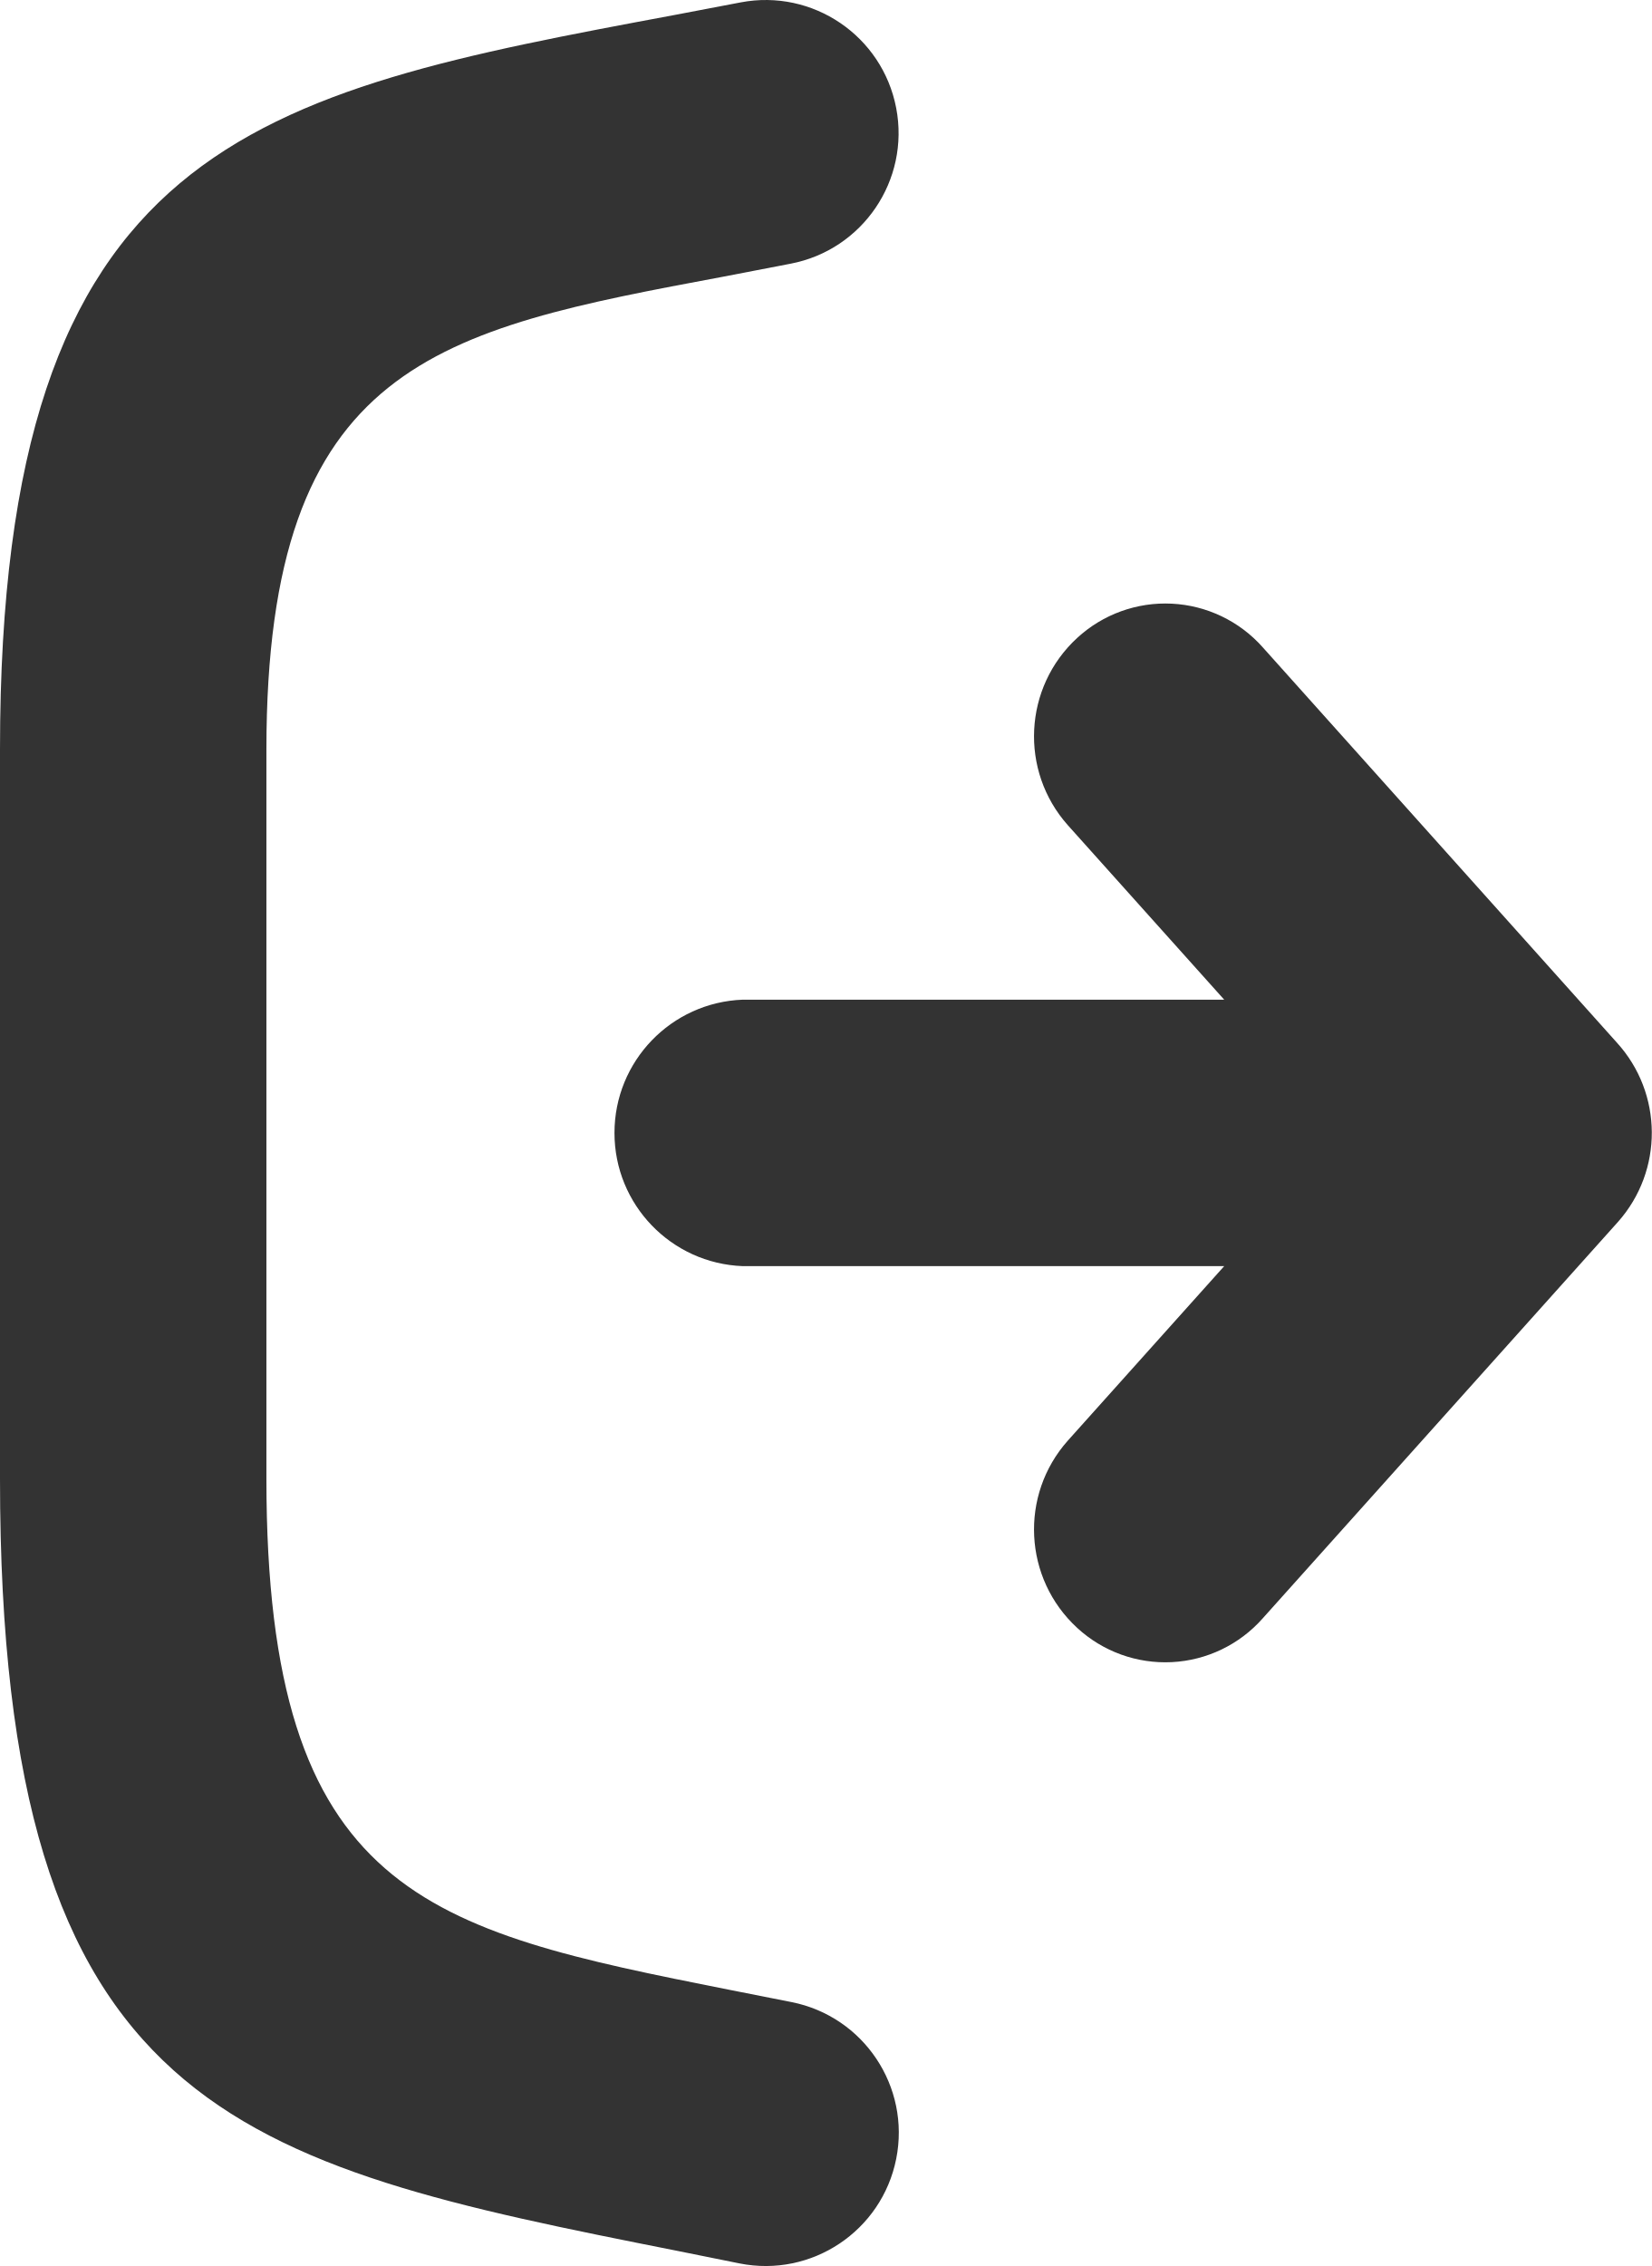
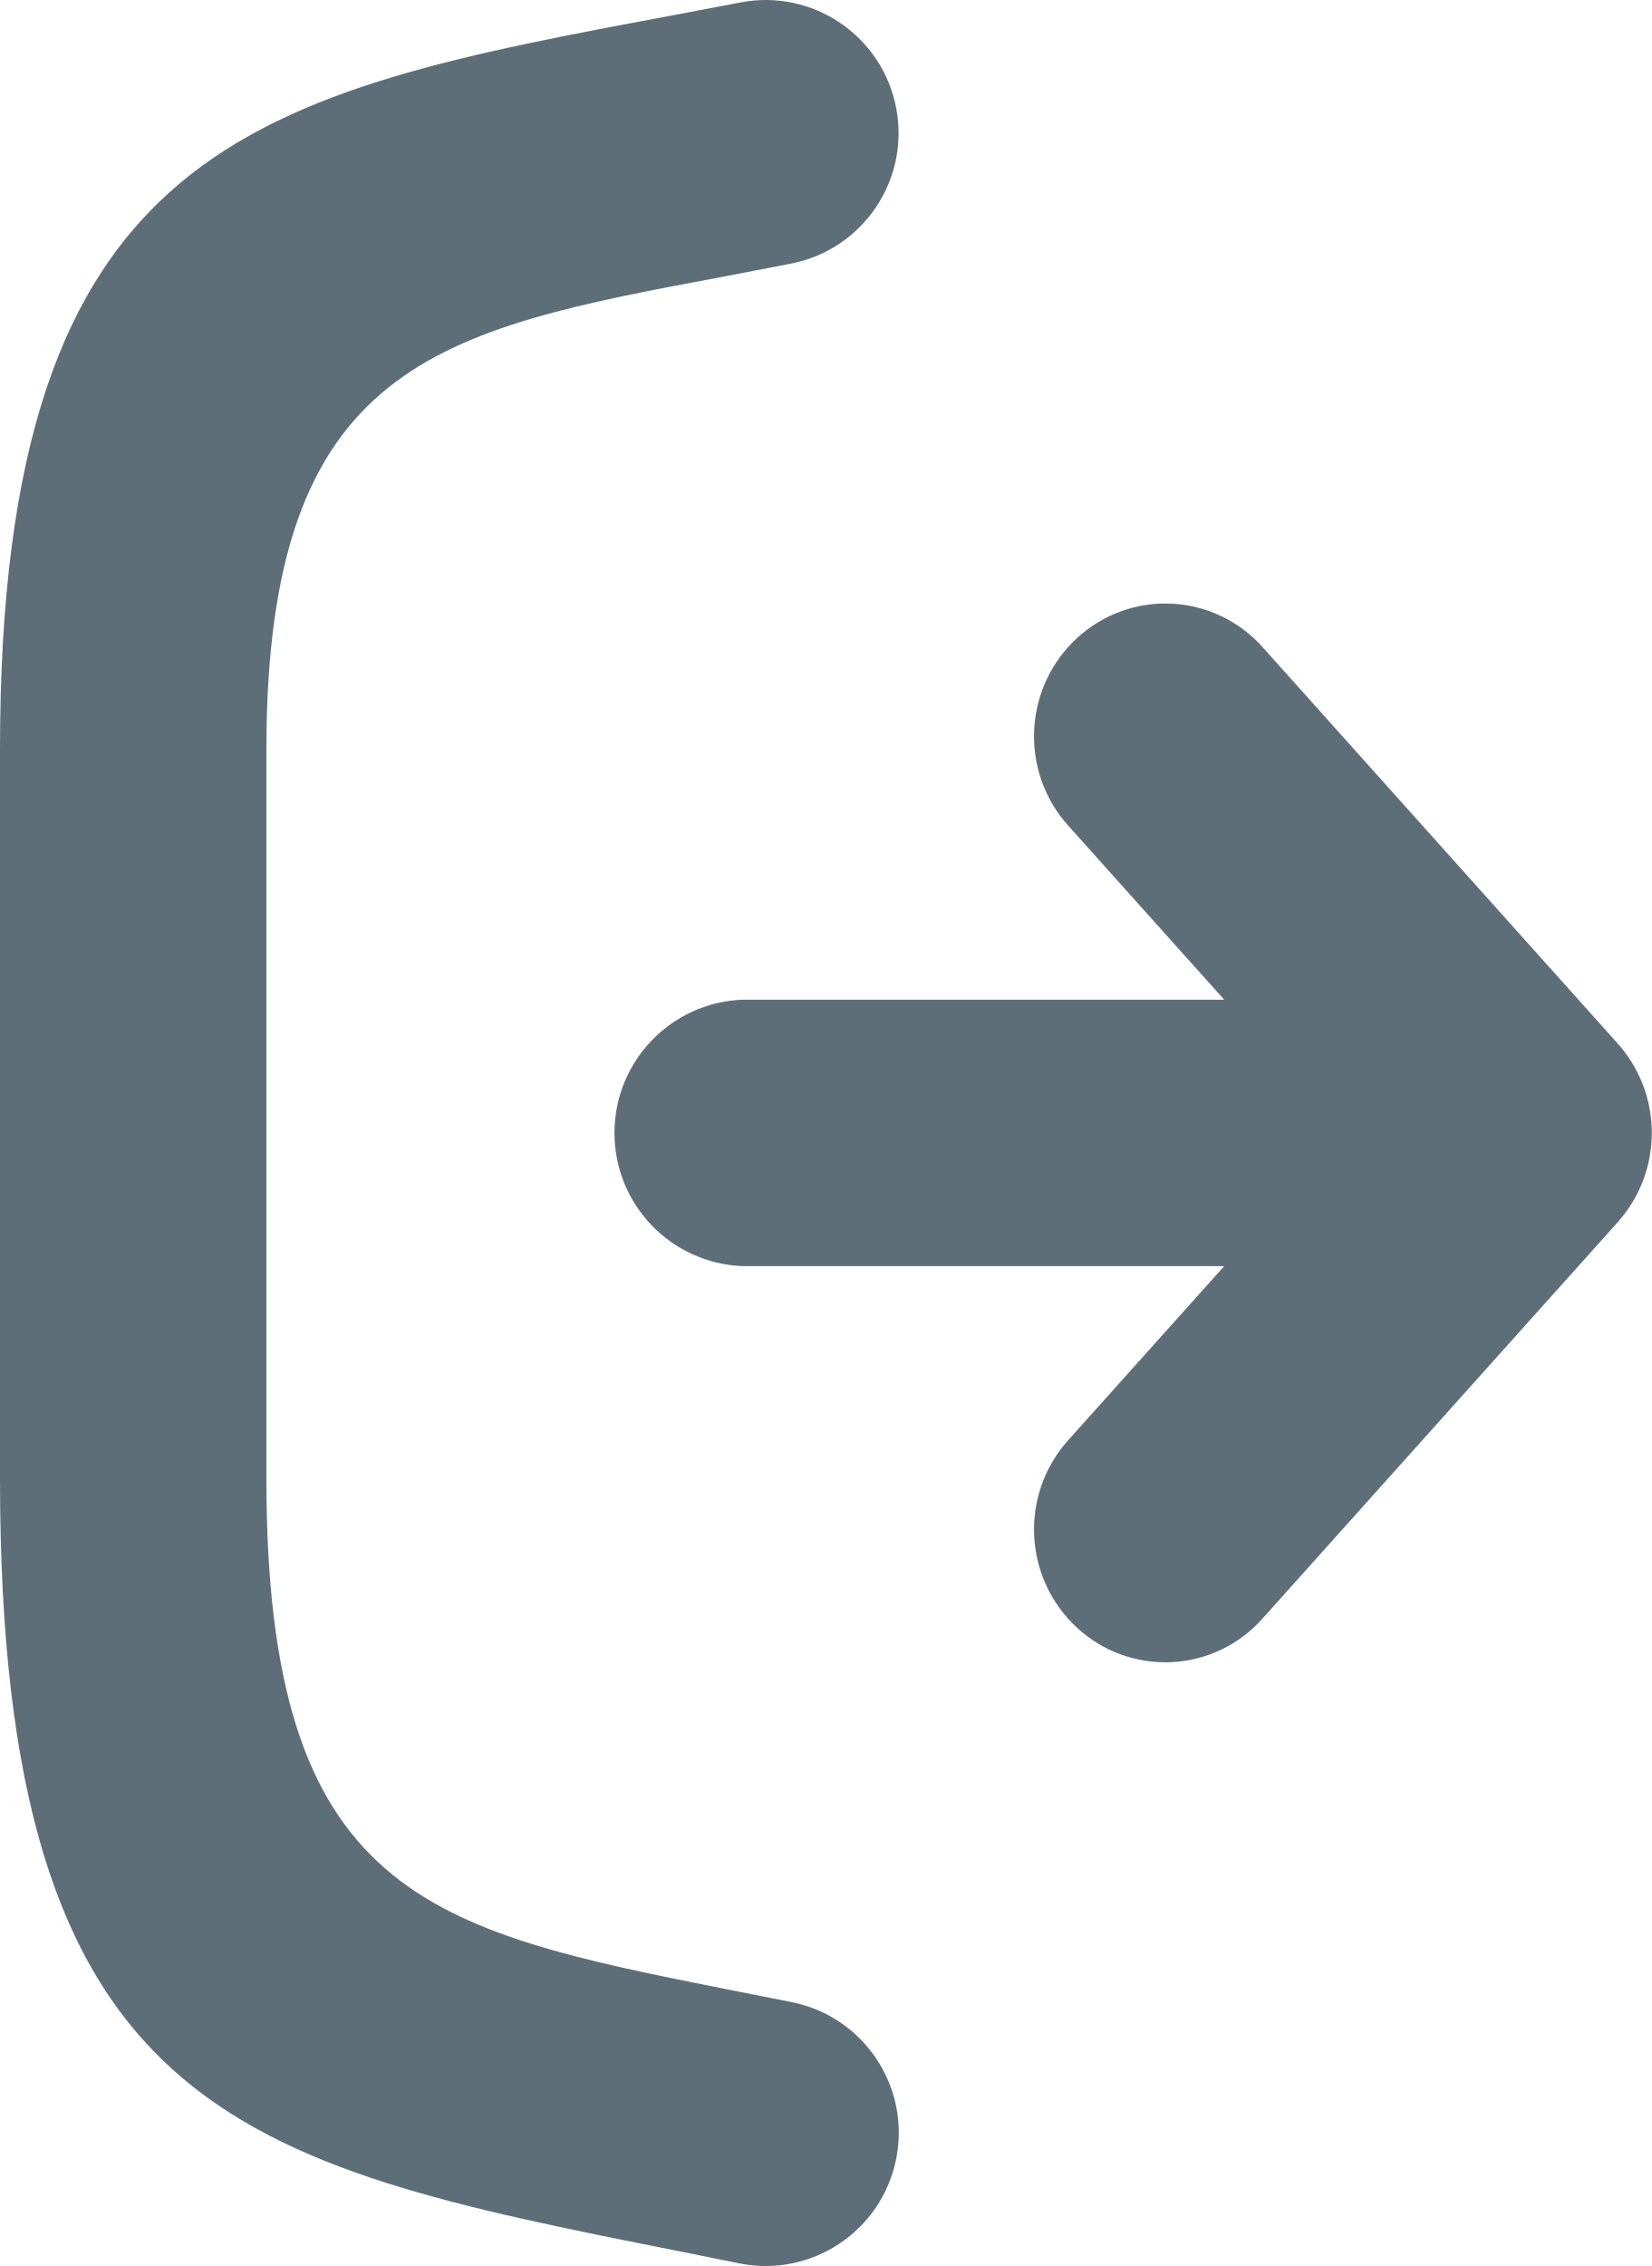
<svg xmlns="http://www.w3.org/2000/svg" id="Layer_1" data-name="Layer 1" viewBox="0 0 89.6 122.88">
-   <path fill="#333" d="M66.4,68.66H40.29a7.23,7.23,0,0,1,0-14.45H66.4l-8.48-9.46a7.25,7.25,0,0,1,.51-10.16,7.06,7.06,0,0,1,10.05.5L87.7,56.54a7.27,7.27,0,0,1,.06,9.72L68.48,87.77a7.05,7.05,0,0,1-10.05.51,7.25,7.25,0,0,1-.51-10.16l8.48-9.46ZM42.94,108.57a7.22,7.22,0,0,1-2.83,14.17l-3.37-.68C12.84,117.32,0,114.63,0,80.2V40.63C0,7.65,13.78,5.07,36.6.81L40.17.13A7.21,7.21,0,0,1,42.88,14.3L39.25,15c-15.46,2.89-24.8,4.63-24.8,25.65V80.2c0,22.61,8.77,24.46,25.1,27.7l3.39.67Z" />
+   <path fill="#5e6e78" d="M66.4,68.66H40.29a7.23,7.23,0,0,1,0-14.45H66.4l-8.48-9.46a7.25,7.25,0,0,1,.51-10.16,7.06,7.06,0,0,1,10.05.5L87.7,56.54a7.27,7.27,0,0,1,.06,9.72L68.48,87.77a7.05,7.05,0,0,1-10.05.51,7.25,7.25,0,0,1-.51-10.16l8.48-9.46ZM42.94,108.57a7.22,7.22,0,0,1-2.83,14.17l-3.37-.68C12.84,117.32,0,114.63,0,80.2V40.63C0,7.65,13.78,5.07,36.6.81L40.17.13A7.21,7.21,0,0,1,42.88,14.3L39.25,15c-15.46,2.89-24.8,4.63-24.8,25.65V80.2c0,22.61,8.77,24.46,25.1,27.7l3.39.67Z" />
</svg>
